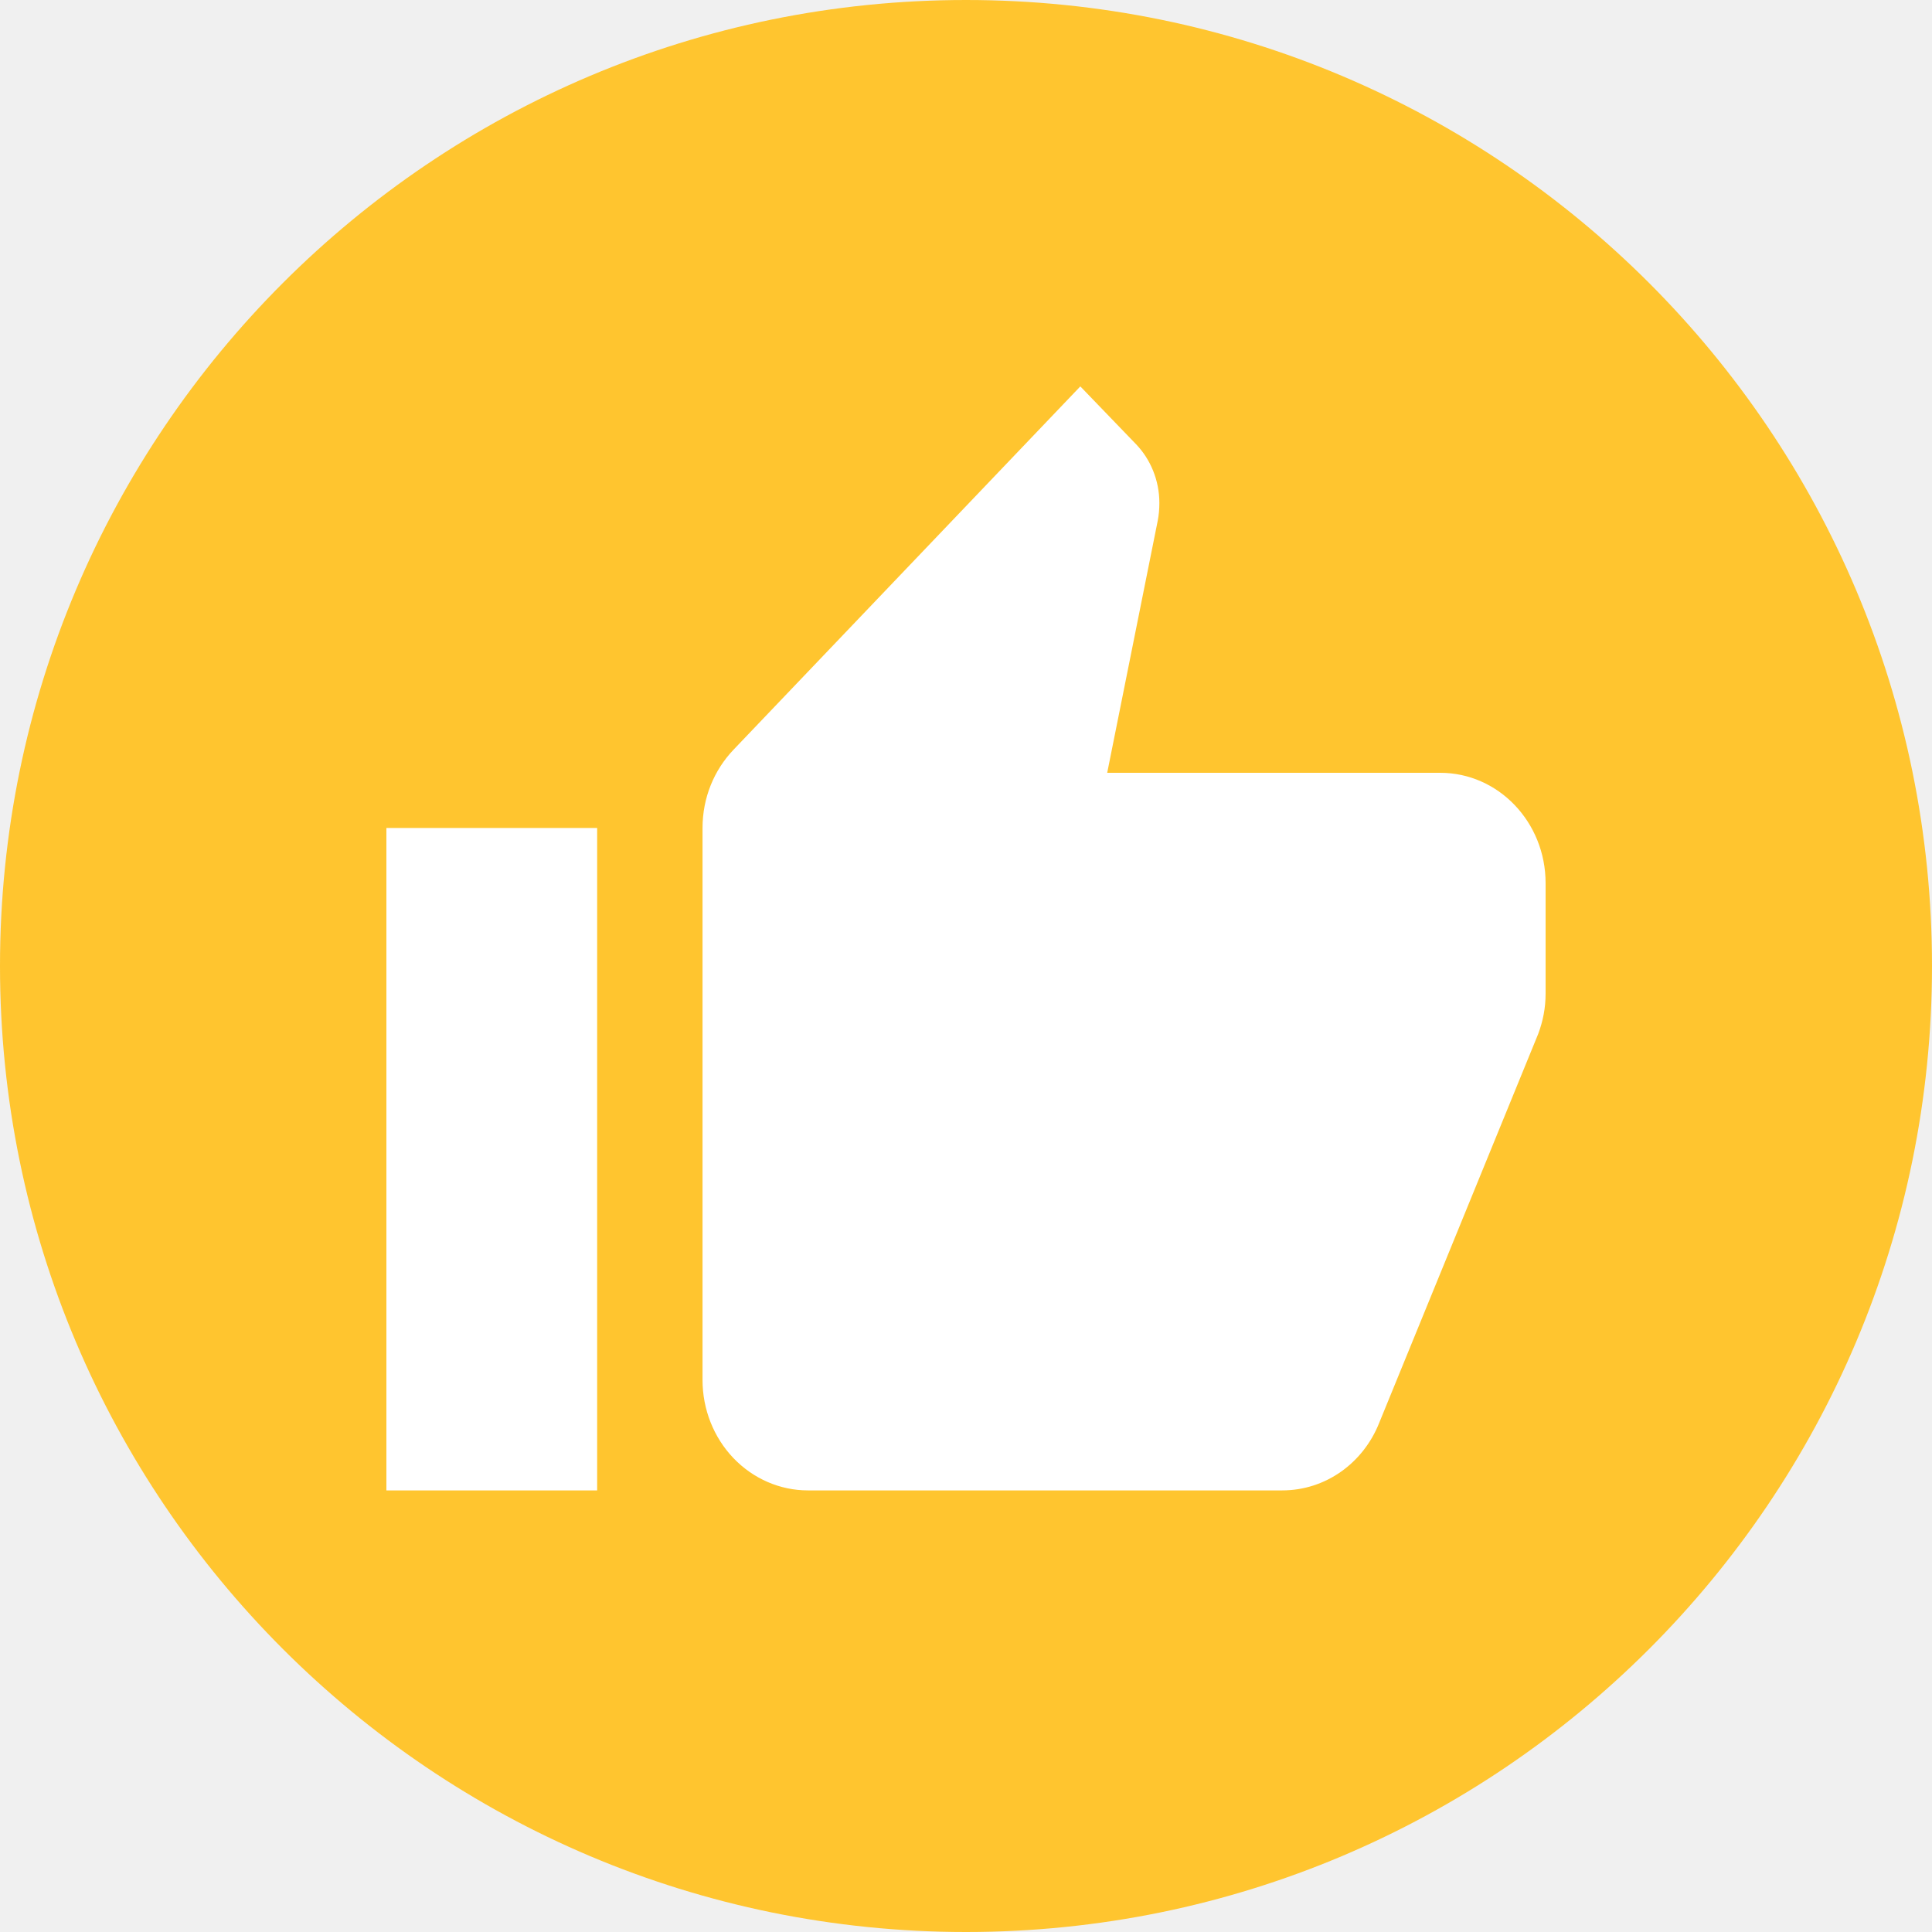
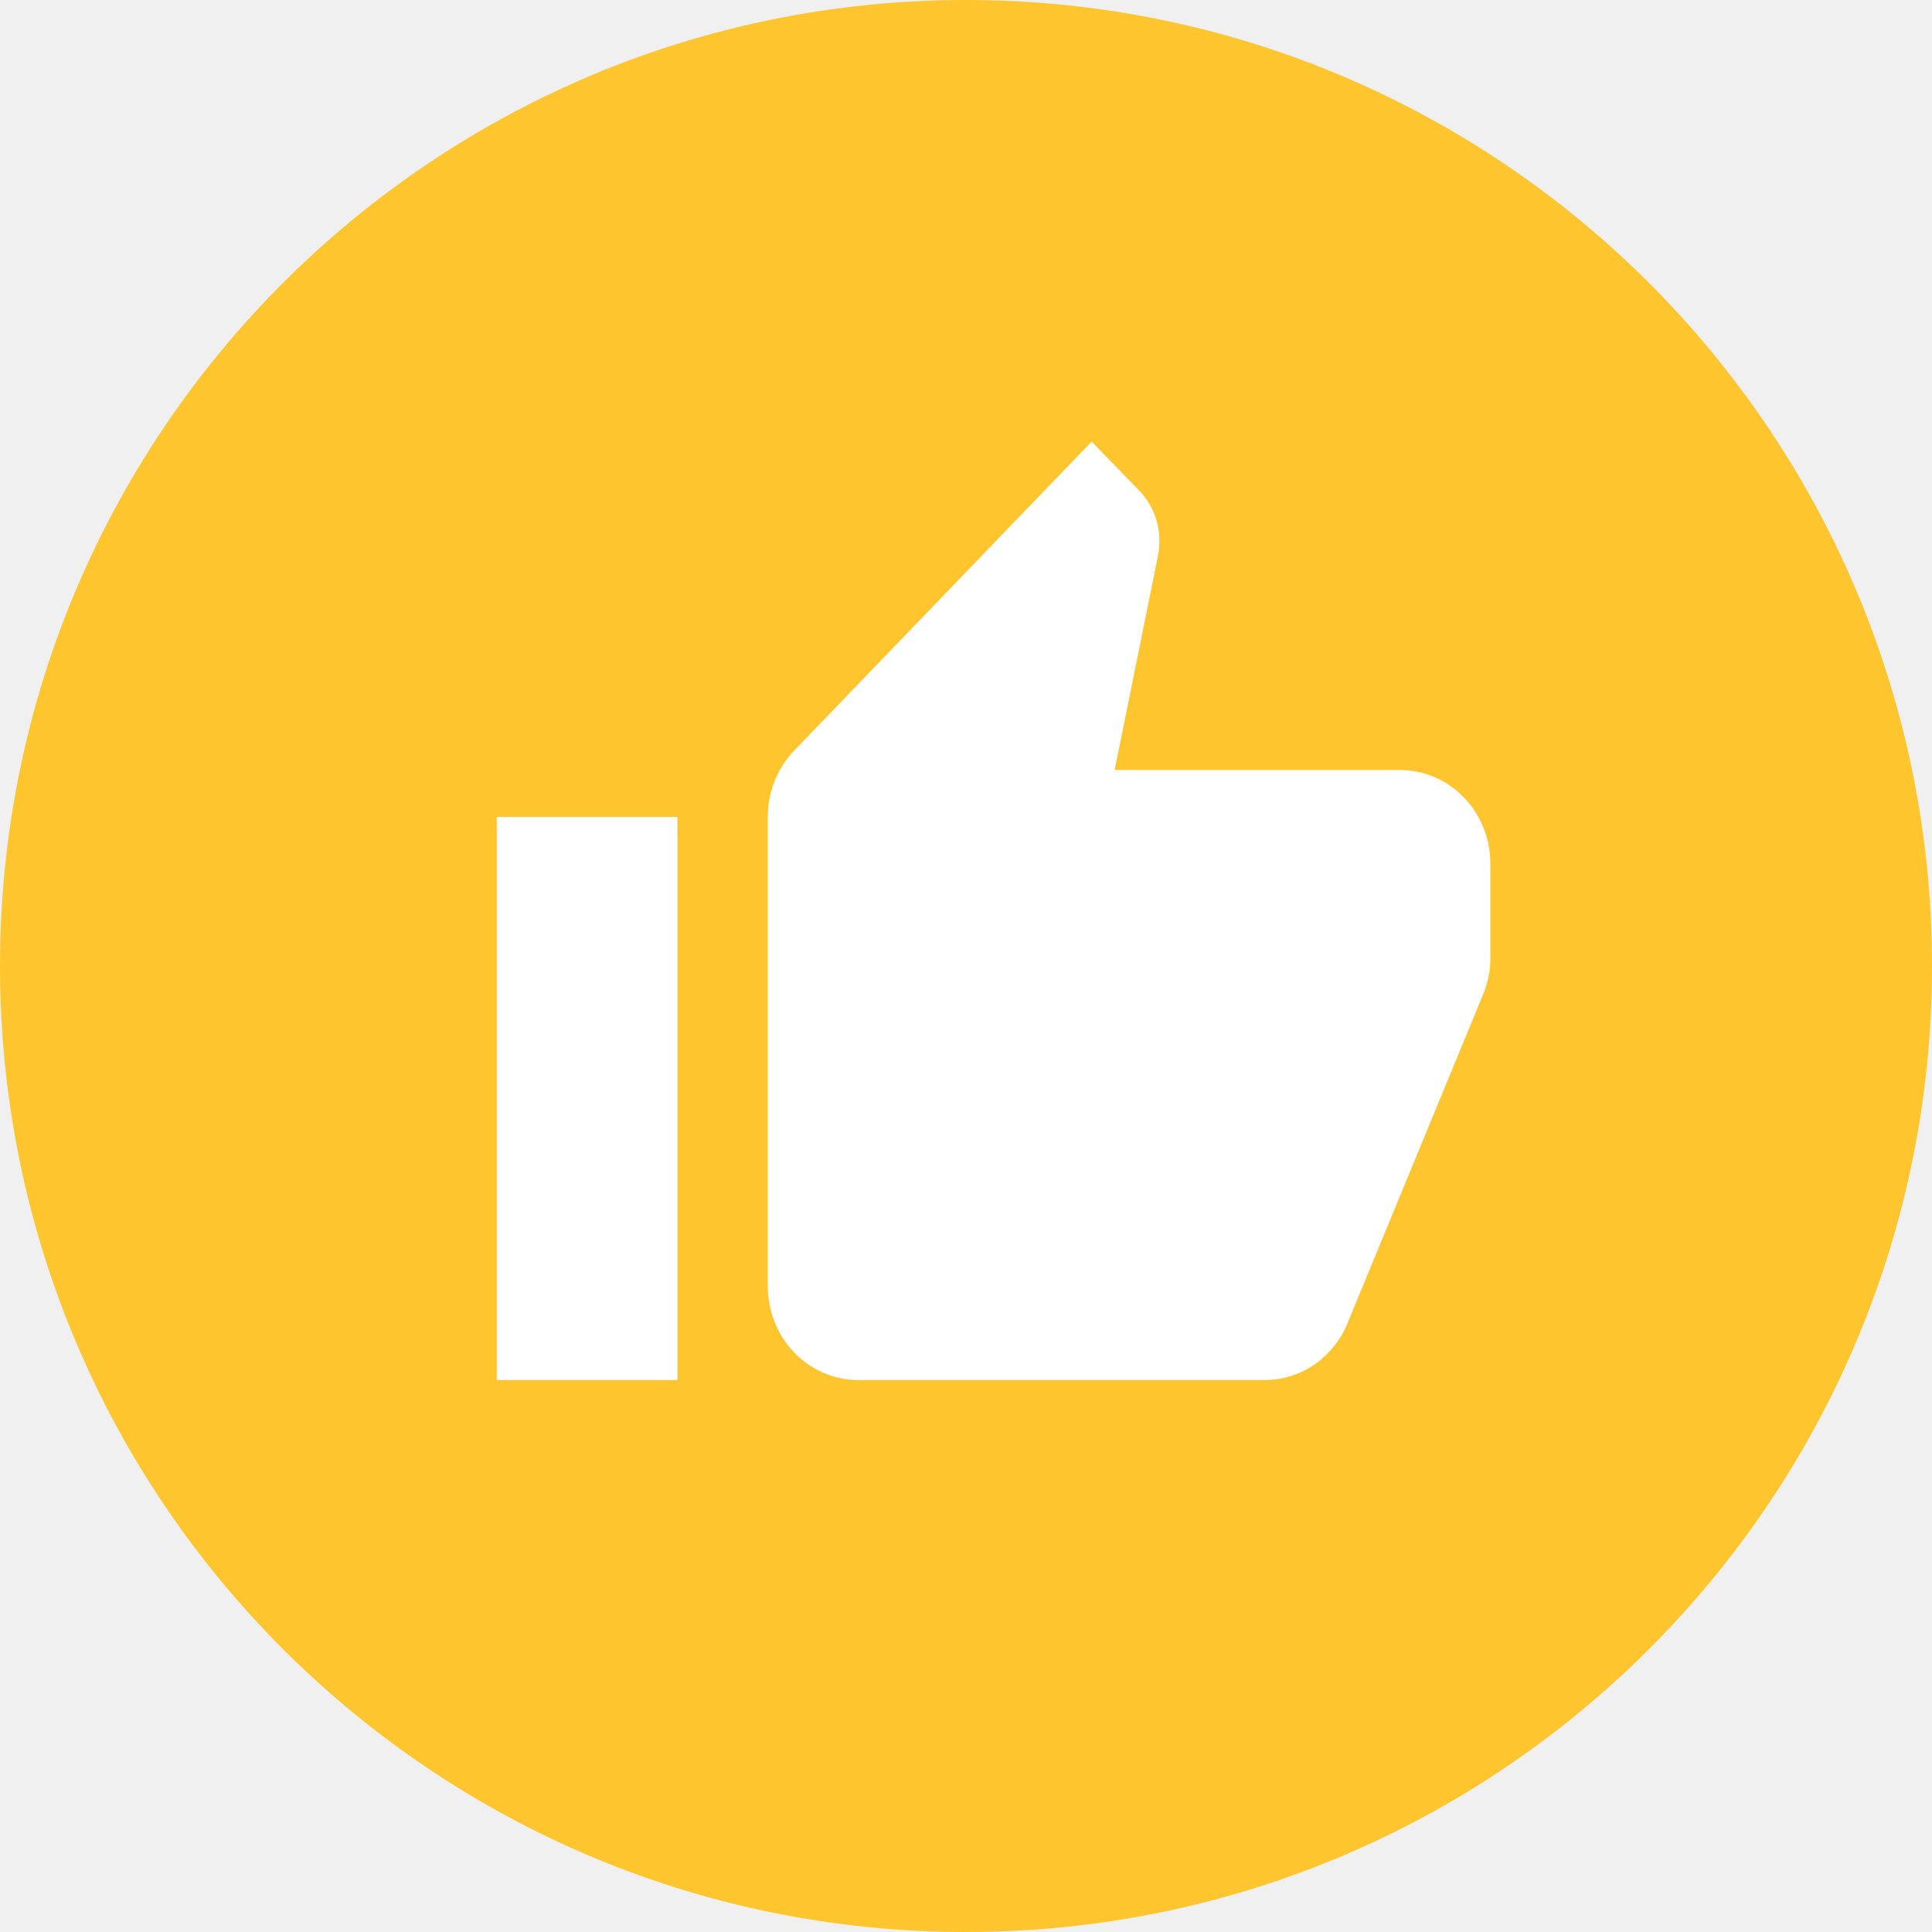
<svg xmlns="http://www.w3.org/2000/svg" width="35" height="35" viewBox="0 0 35 35" fill="none">
  <circle cx="17.5" cy="17.5" r="17.5" fill="#FFC52F" />
-   <path d="M28 16C28 14.89 27.141 14 26.091 14H20.058L20.974 9.43C20.994 9.33 21.003 9.22 21.003 9.11C21.003 8.7 20.841 8.32 20.583 8.05L19.571 7L13.29 13.58C12.937 13.95 12.727 14.45 12.727 15V25C12.727 25.53 12.928 26.039 13.286 26.414C13.645 26.789 14.13 27 14.636 27H23.227C24.02 27 24.697 26.5 24.984 25.78L27.866 18.73C27.952 18.5 28 18.26 28 18V16ZM7 27H10.818V15H7V27Z" fill="white" />
+   <path d="M27 15.65C27 14.707 26.264 13.95 25.364 13.95H20.193L20.978 10.066C20.994 9.98 21.003 9.887 21.003 9.793C21.003 9.445 20.864 9.122 20.643 8.893L19.776 8L14.392 13.593C14.089 13.908 13.909 14.332 13.909 14.8V23.3C13.909 23.751 14.082 24.183 14.388 24.502C14.695 24.821 15.111 25 15.546 25H22.909C23.588 25 24.169 24.575 24.415 23.963L26.886 17.971C26.959 17.775 27 17.571 27 17.35V15.65ZM9 25H12.273V14.8H9V25Z" fill="white" />
</svg>
